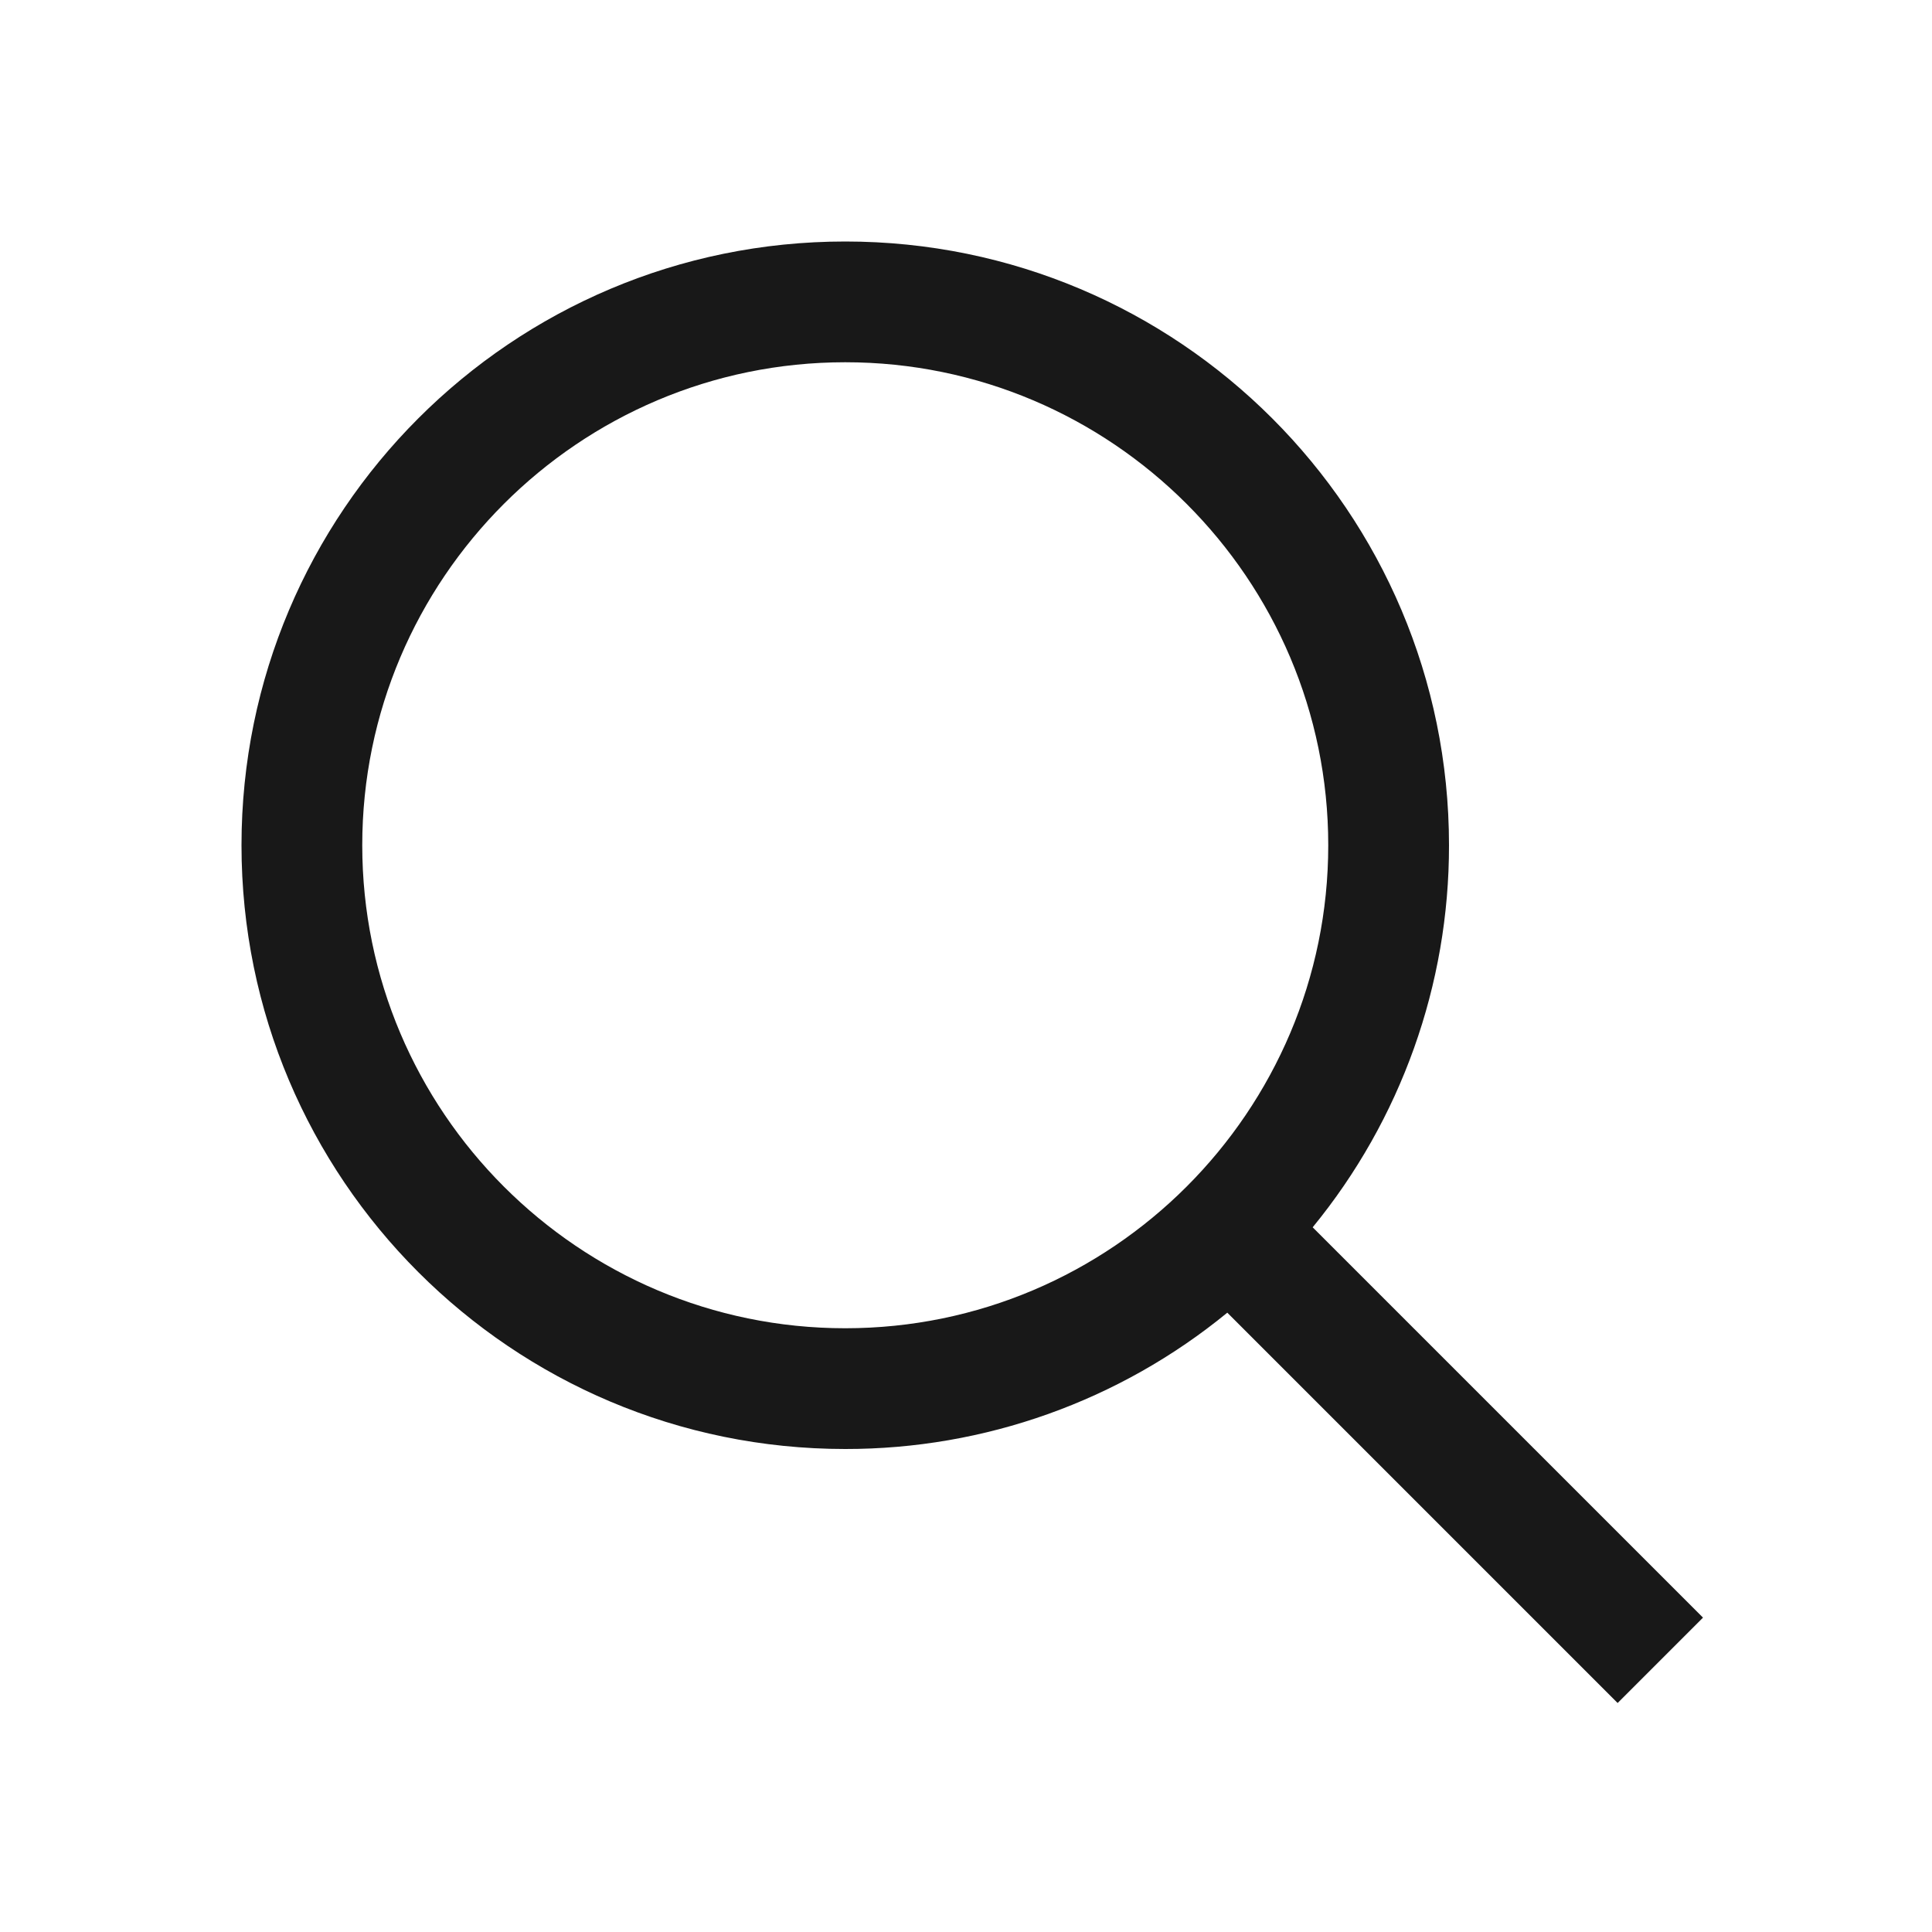
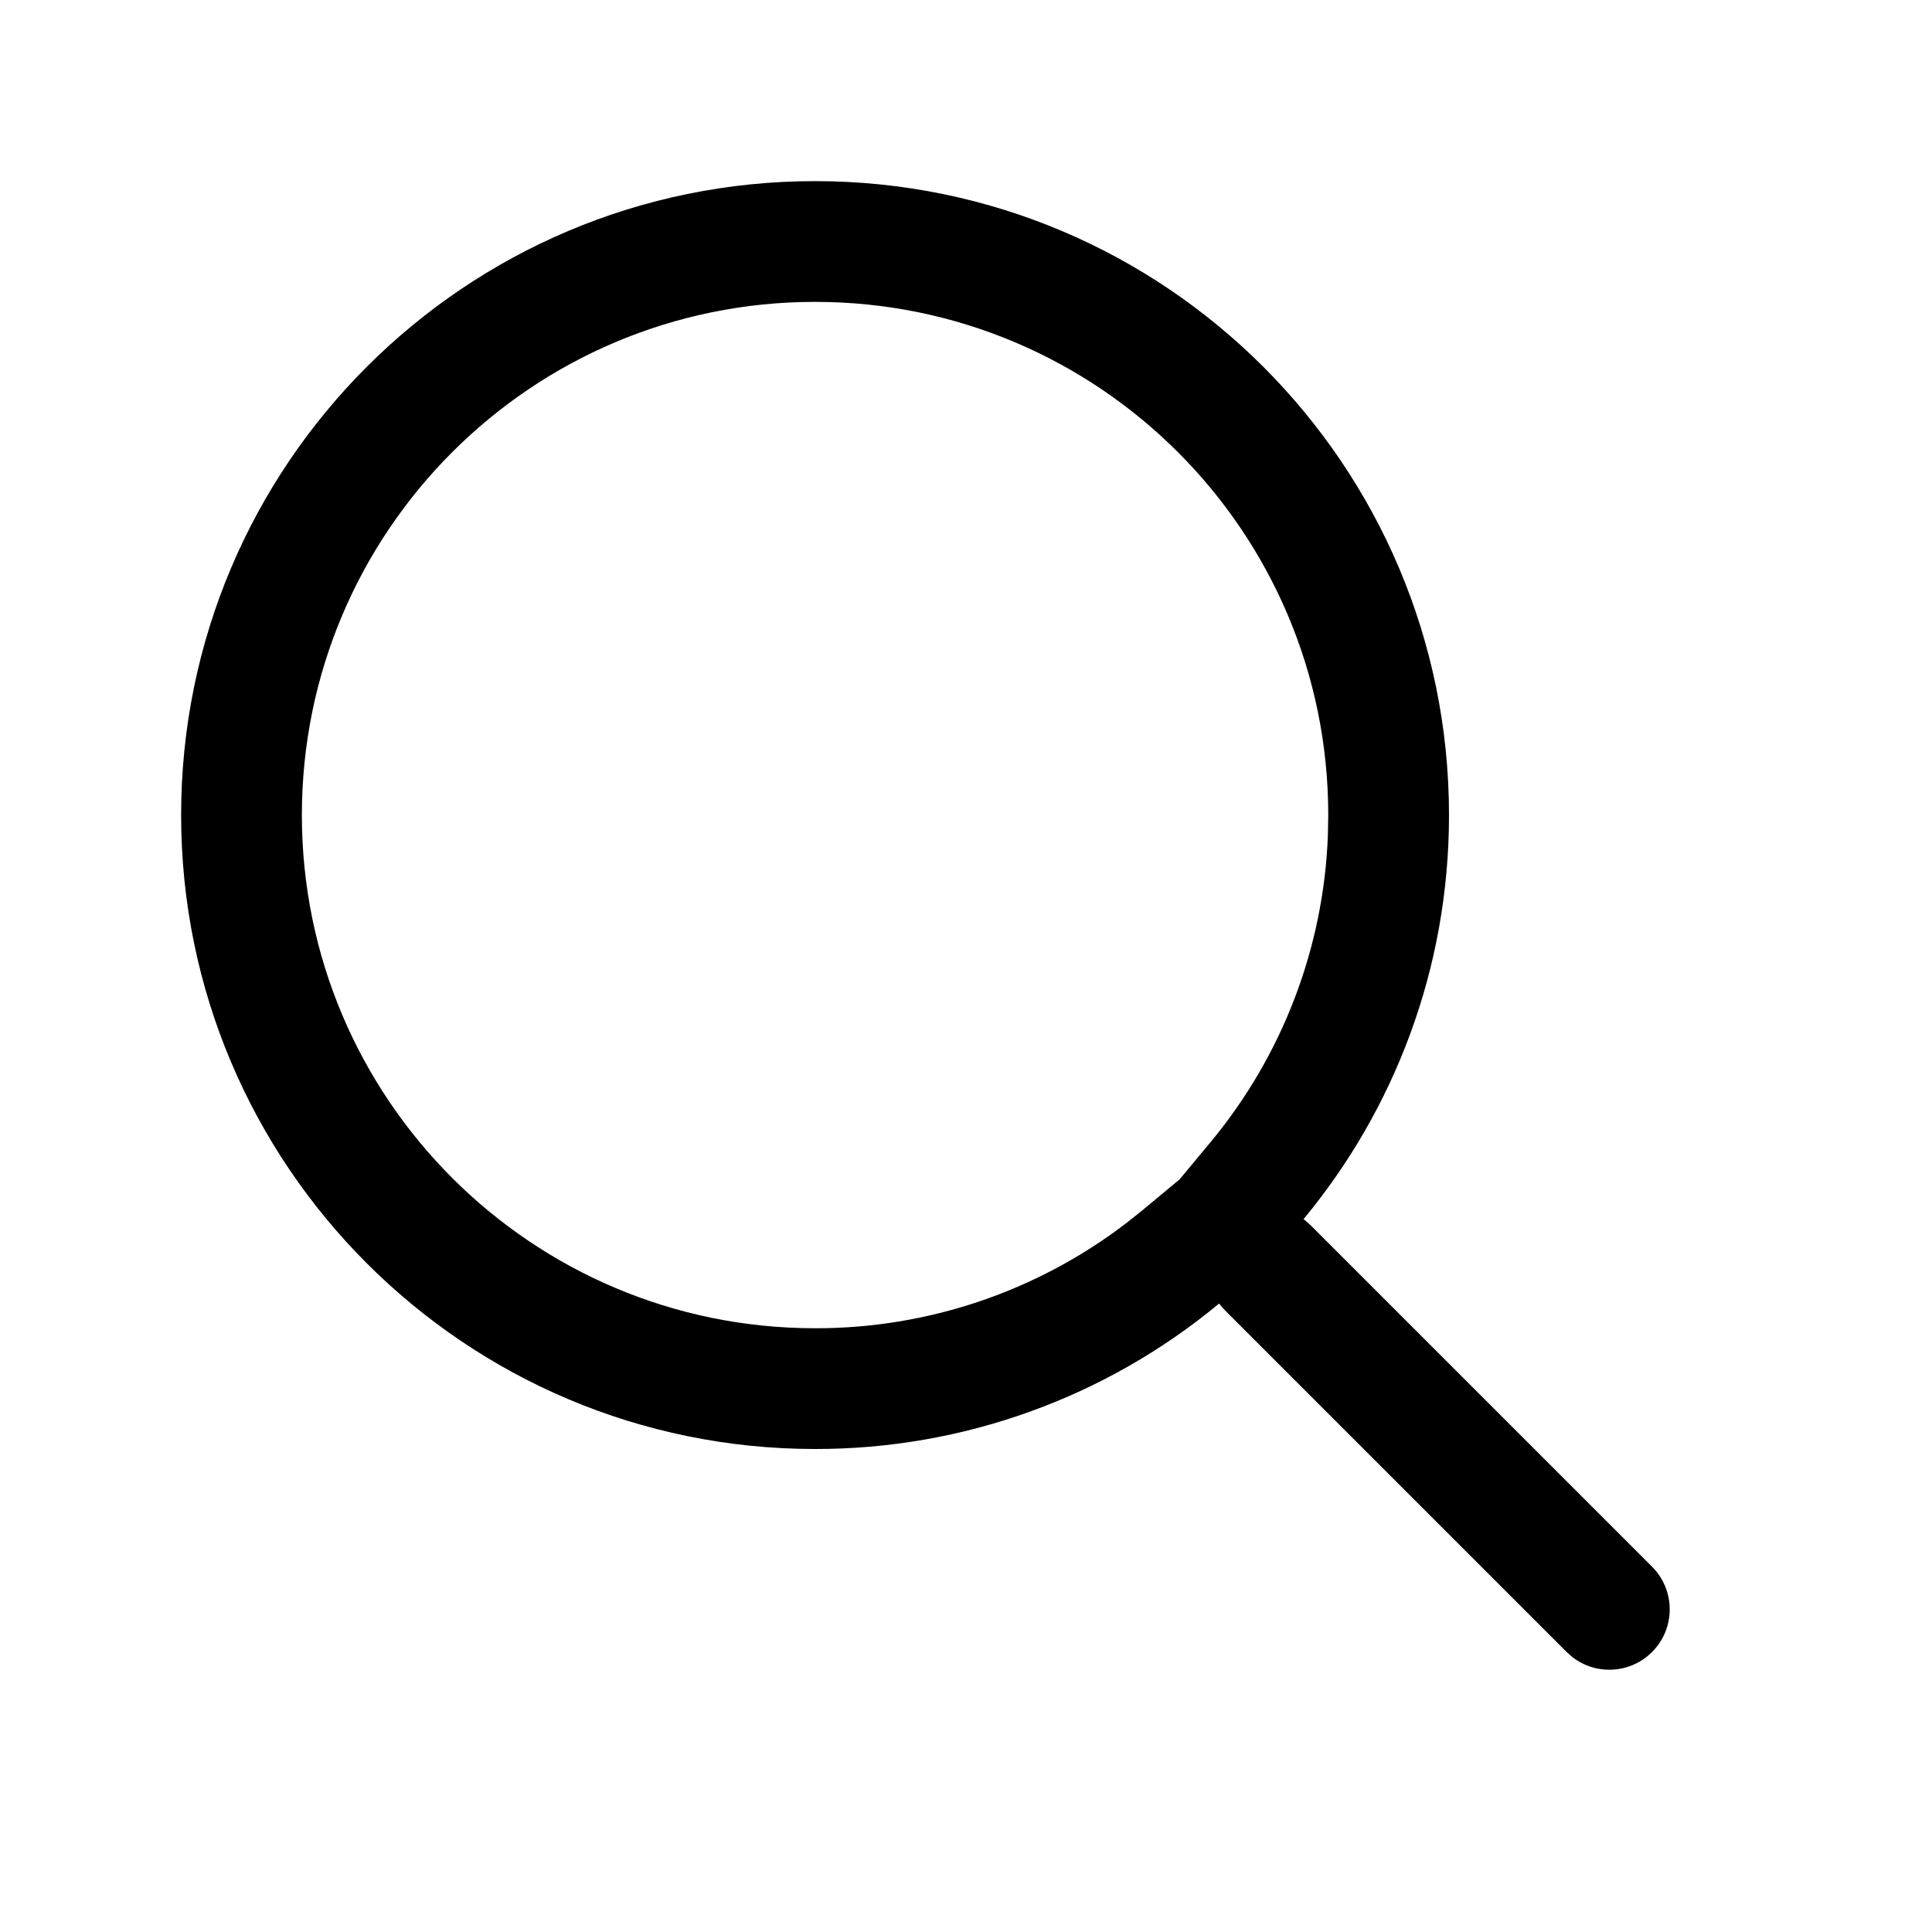
- <svg xmlns="http://www.w3.org/2000/svg" t="1589261810663" class="icon" viewBox="0 0 1024 1024" version="1.1" p-id="3602" width="32" height="32">
-   <defs>
-     <style type="text/css" />
-   </defs>
-   <path d="M192 448c0-141.152 114.848-256 256-256s256 114.848 256 256-114.848 256-256 256-256-114.848-256-256z m710.624 409.376l-206.88-206.88A318.784 318.784 0 0 0 768 448c0-176.736-143.264-320-320-320S128 271.264 128 448s143.264 320 320 320a318.784 318.784 0 0 0 202.496-72.256l206.88 206.88 45.248-45.248z" fill="#181818" p-id="3603" />
+ <svg xmlns="http://www.w3.org/2000/svg" viewBox="0 0 1024 1024" width="20" height="20">
+   <path d="M432 96C617.568 96 768 246.432 768 432c0 81.408-28.96 156.064-77.12 214.208l0.736 0.512 3.008 2.656 181.024 181.024a32 32 0 0 1-42.24 47.904l-3.008-2.656-181.024-181.024a32.256 32.256 0 0 1-3.2-3.744A334.496 334.496 0 0 1 432 768C246.432 768 96 617.568 96 432S246.432 96 432 96z m0 64a272 272 0 0 0 0 544 270.4 270.4 0 0 0 165.152-55.872l8.192-6.528 19.872-16.512 16.384-19.712a270.432 270.432 0 0 0 62.208-162.688L704 432A272 272 0 0 0 432 160z" fill="currentColor" />
</svg>
